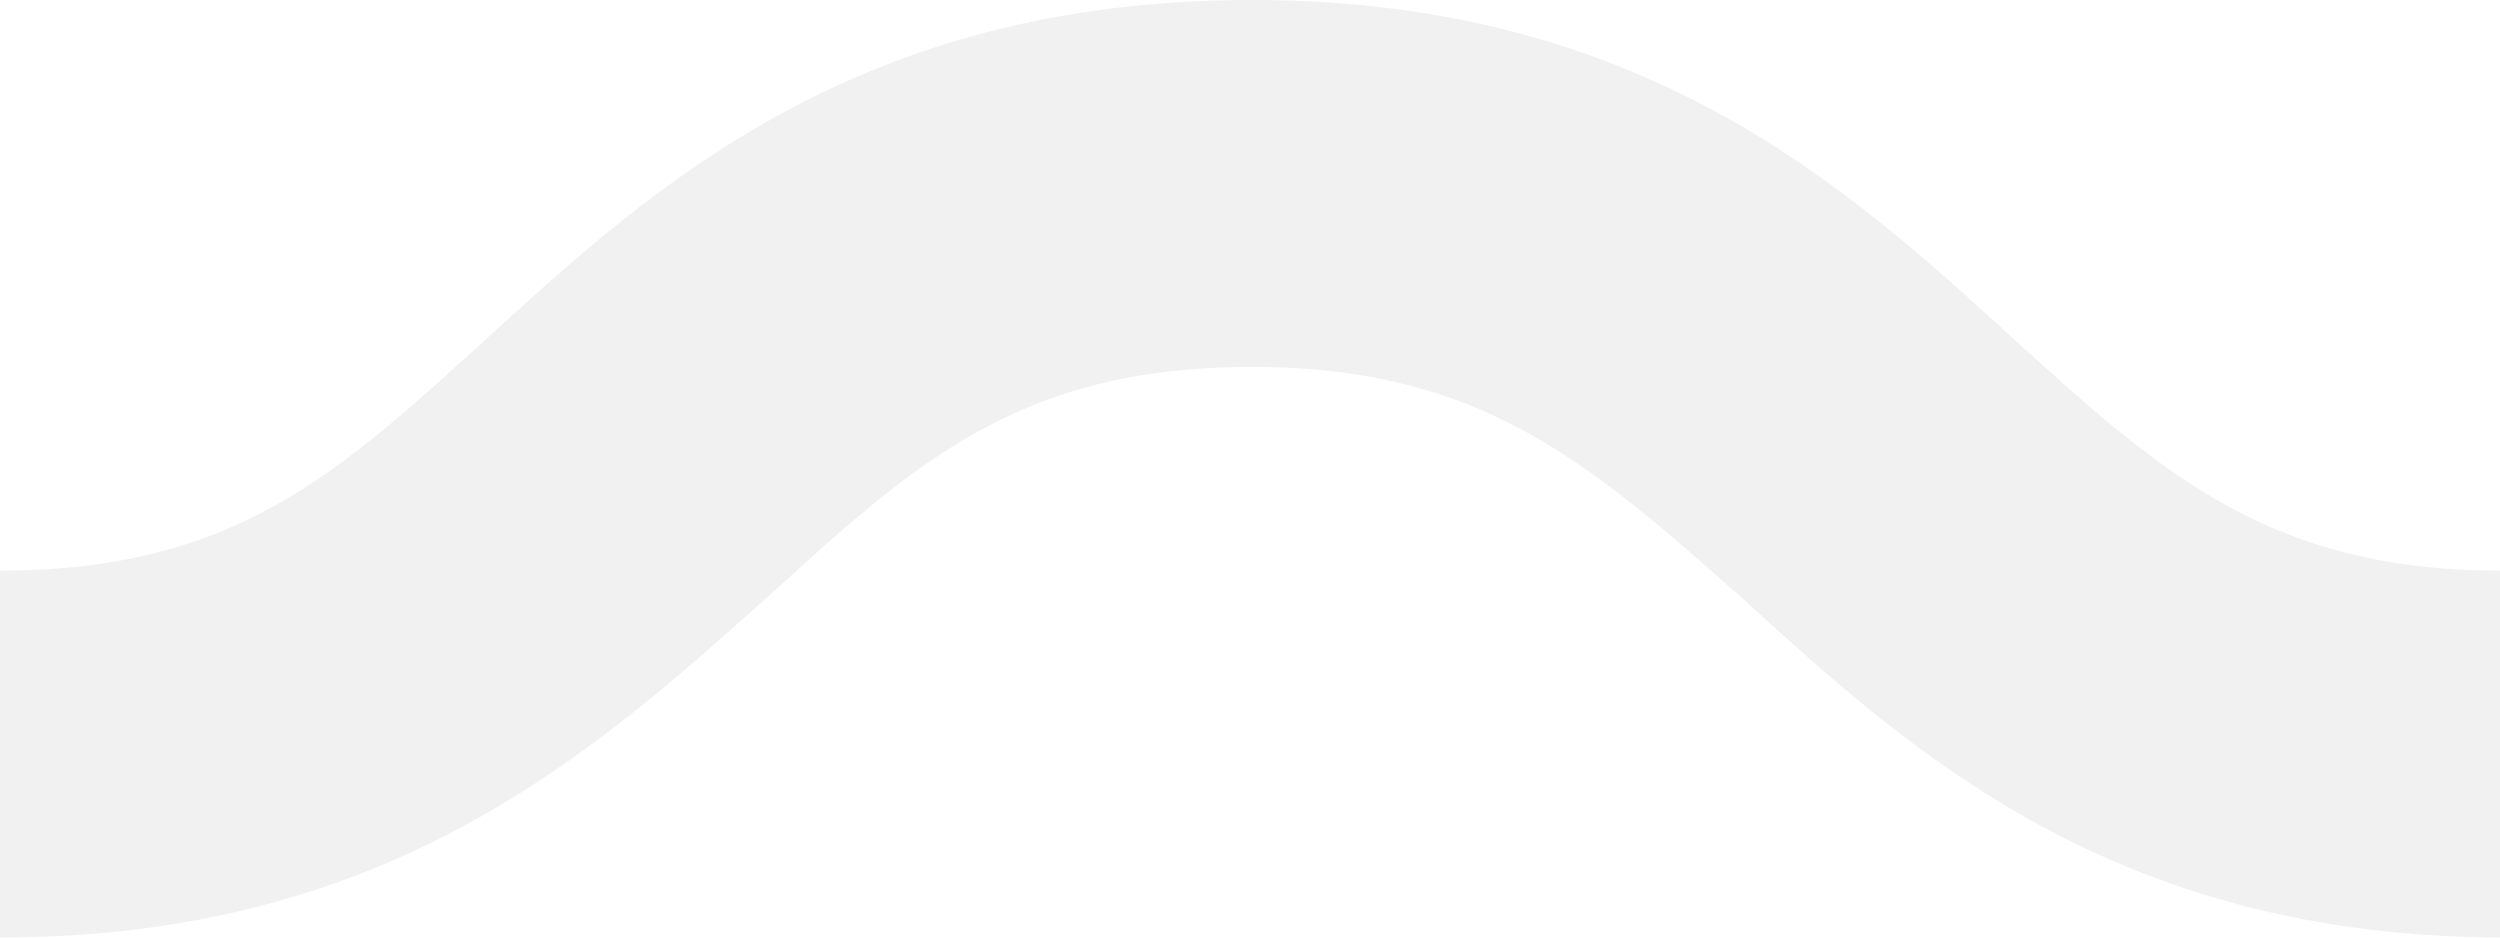
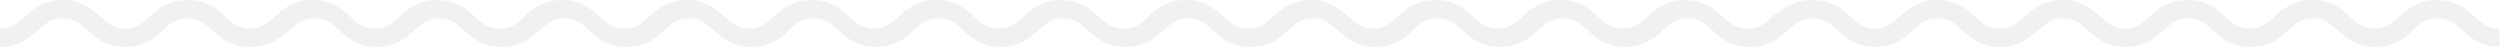
- <svg xmlns="http://www.w3.org/2000/svg" width="16" height="6" viewBox="0 0 16 6" fill="none">
-   <path d="M320 6C317.496 6 316.188 4.8 315.13 3.835C314.184 2.974 313.489 2.348 312.014 2.348C310.511 2.348 309.843 2.974 308.897 3.835C307.84 4.8 306.532 6 304.028 6C301.523 6 300.216 4.8 299.158 3.835C298.212 2.974 297.517 2.348 296.042 2.348C294.567 2.348 293.871 2.974 292.925 3.835C291.868 4.8 290.56 6 288.056 6C285.551 6 284.243 4.8 283.186 3.835C282.24 2.974 281.544 2.348 280.07 2.348C278.567 2.348 277.899 2.974 276.953 3.835C275.896 4.8 274.588 6 272.083 6C269.579 6 268.271 4.8 267.214 3.835C266.268 2.974 265.572 2.348 264.097 2.348C262.595 2.348 261.927 2.974 260.981 3.835C259.812 4.8 258.504 6 256 6C253.496 6 252.188 4.8 251.13 3.835C250.184 2.974 249.489 2.348 248.014 2.348C246.511 2.348 245.843 2.974 244.897 3.835C243.84 4.8 242.532 6 240.028 6C237.523 6 236.216 4.8 235.158 3.835C234.212 2.974 233.517 2.348 232.042 2.348C230.539 2.348 229.871 2.974 228.925 3.835C227.812 4.8 226.504 6 224 6C221.496 6 220.188 4.8 219.13 3.835C218.184 2.974 217.489 2.348 216.014 2.348C214.511 2.348 213.843 2.974 212.897 3.835C211.84 4.8 210.532 6 208.028 6C205.523 6 204.216 4.8 203.158 3.835C202.212 2.974 201.517 2.348 200.042 2.348C198.567 2.348 197.871 2.974 196.925 3.835C195.84 4.8 194.504 6 192 6C189.496 6 188.188 4.8 187.13 3.835C186.184 2.974 185.489 2.348 184.014 2.348C182.511 2.348 181.843 2.974 180.897 3.835C179.84 4.8 178.532 6 176.028 6C173.523 6 172.216 4.8 171.158 3.835C170.212 2.974 169.517 2.348 168.042 2.348C166.539 2.348 165.871 2.974 164.925 3.835C163.868 4.8 162.56 6 160.056 6C157.551 6 156.243 4.8 155.186 3.835C154.24 2.974 153.544 2.348 152.07 2.348C150.595 2.348 149.899 2.974 148.953 3.835C147.896 4.8 146.588 6 144.083 6C141.579 6 140.271 4.8 139.214 3.835C138.268 2.974 137.572 2.348 136.097 2.348C134.595 2.348 133.927 2.974 132.981 3.835C131.923 4.8 130.616 6 128.111 6C125.607 6 124.299 4.8 123.242 3.835C122.296 2.974 121.6 2.348 120.125 2.348C118.623 2.348 117.955 2.974 117.009 3.835C115.951 4.8 114.643 6 112.139 6C109.635 6 108.327 4.8 107.27 3.835C106.323 2.974 105.628 2.348 104.153 2.348C102.65 2.348 101.983 2.974 101.037 3.835C99.979 4.8 98.671 6 96.167 6C93.663 6 92.355 4.8 91.297 3.835C90.351 2.974 89.656 2.348 88.181 2.348C86.706 2.348 86.01 2.974 85.064 3.835C84.007 4.8 82.699 6 80.195 6C77.69 6 76.383 4.8 75.325 3.835C74.379 2.974 73.683 2.348 72.209 2.348C70.706 2.348 70.038 2.974 69.092 3.835C68.035 4.8 66.727 6 64.223 6C61.718 6 60.41 4.8 59.353 3.835C58.407 2.974 57.711 2.348 56.236 2.348C54.734 2.348 54.066 2.974 53.12 3.835C52.063 4.8 50.755 6 48.25 6C45.746 6 44.438 4.8 43.381 3.835C42.435 2.974 41.739 2.348 40.264 2.348C38.762 2.348 38.094 2.974 37.148 3.835C35.84 4.8 34.504 6 32 6C29.496 6 28.188 4.8 27.13 3.835C26.184 2.974 25.489 2.348 24.014 2.348C22.511 2.348 21.843 2.974 20.897 3.835C19.84 4.8 18.532 6 16.028 6C13.524 6 12.216 4.8 11.158 3.835C10.184 2.974 9.489 2.348 8.014 2.348C6.511 2.348 5.843 2.974 4.897 3.835C3.812 4.8 2.504 6 0 6V3.652C1.503 3.652 2.17 3.026 3.117 2.165C4.174 1.2 5.482 0 8.014 0C10.518 0 11.826 1.2 12.883 2.165C13.83 3.026 14.525 3.652 16 3.652C17.503 3.652 18.17 3.026 19.116 2.165C20.174 1.2 21.51 0 24.014 0C26.518 0 27.826 1.2 28.884 2.165C29.83 3.026 30.525 3.652 32 3.652C33.503 3.652 34.17 3.026 35.117 2.165C36.174 1.2 37.482 0 39.986 0C42.49 0 43.798 1.2 44.856 2.165C45.802 3.026 46.497 3.652 47.972 3.652C49.475 3.652 50.143 3.026 51.089 2.165C52.146 1.2 53.454 0 55.958 0C58.463 0 59.77 1.2 60.828 2.165C61.774 3.026 62.47 3.652 63.944 3.652C65.447 3.652 66.115 3.026 67.061 2.165C68.118 1.2 69.426 0 71.93 0C74.435 0 75.743 1.2 76.8 2.165C77.746 3.026 78.442 3.652 79.916 3.652C81.419 3.652 82.087 3.026 83.033 2.165C84.09 1.2 85.398 0 87.903 0C90.407 0 91.715 1.2 92.772 2.165C93.718 3.026 94.414 3.652 95.889 3.652C97.391 3.652 98.059 3.026 99.005 2.165C100.063 1.2 101.37 0 103.875 0C106.379 0 107.687 1.2 108.744 2.165C109.69 3.026 110.386 3.652 111.861 3.652C113.336 3.652 114.031 3.026 114.977 2.165C116.035 1.2 117.343 0 119.847 0C122.351 0 123.659 1.2 124.717 2.165C125.663 3.026 126.358 3.652 127.833 3.652C129.336 3.652 130.003 3.026 130.95 2.165C132.007 1.2 133.315 0 135.819 0C138.323 0 139.631 1.2 140.689 2.165C141.635 3.026 142.33 3.652 143.805 3.652C145.308 3.652 145.976 3.026 146.922 2.165C147.979 1.2 149.287 0 151.791 0C154.296 0 155.603 1.2 156.661 2.165C157.607 3.026 158.303 3.652 159.777 3.652C161.28 3.652 161.948 3.026 162.894 2.165C163.951 1.2 165.259 0 167.763 0C170.268 0 171.576 1.2 172.633 2.165C173.579 3.026 174.275 3.652 175.75 3.652C177.252 3.652 177.92 3.026 178.866 2.165C179.923 1.2 181.231 0 183.736 0C186.24 0 187.548 1.2 188.605 2.165C189.551 3.026 190.247 3.652 191.722 3.652C193.224 3.652 193.892 3.026 194.838 2.165C195.896 1.2 197.203 0 199.708 0C202.212 0 203.52 1.2 204.577 2.165C205.523 3.026 206.219 3.652 207.694 3.652C209.197 3.652 209.864 3.026 210.81 2.165C211.868 1.2 213.176 0 215.68 0C218.184 0 219.492 1.2 220.55 2.165C221.496 3.026 222.191 3.652 223.666 3.652C225.169 3.652 225.837 3.026 226.783 2.165C228.174 1.2 229.482 0 232.014 0C234.518 0 235.826 1.2 236.883 2.165C237.83 3.026 238.525 3.652 240 3.652C241.475 3.652 242.17 3.026 243.117 2.165C244.174 1.2 245.482 0 247.986 0C250.49 0 251.798 1.2 252.856 2.165C253.802 3.026 254.497 3.652 255.972 3.652C257.447 3.652 258.143 3.026 259.089 2.165C260.174 1.2 261.482 0 264.014 0C266.546 0 267.826 1.2 268.883 2.165C269.83 3.026 270.525 3.652 272 3.652C273.475 3.652 274.17 3.026 275.117 2.165C276.174 1.2 277.482 0 279.986 0C282.49 0 283.798 1.2 284.856 2.165C285.802 3.026 286.497 3.652 287.972 3.652C289.475 3.652 290.143 3.026 291.089 2.165C292.146 1.2 293.454 0 295.958 0C298.463 0 299.77 1.2 300.828 2.165C301.774 3.026 302.47 3.652 303.944 3.652C305.419 3.652 306.115 3.026 307.061 2.165C308.118 1.2 309.426 0 311.93 0C314.435 0 315.743 1.2 316.8 2.165C317.746 3.026 318.442 3.652 319.916 3.652V6H320Z" fill="#F1F1F1" />
+ <svg xmlns="http://www.w3.org/2000/svg" width="320" height="6" viewBox="0 0 320 6" fill="none">
+   <path d="M320 6C317.496 6 316.188 4.8 315.13 3.835C314.184 2.974 313.489 2.348 312.014 2.348C310.511 2.348 309.843 2.974 308.897 3.835C307.84 4.8 306.532 6 304.028 6C301.523 6 300.216 4.8 299.158 3.835C298.212 2.974 297.517 2.348 296.042 2.348C294.567 2.348 293.871 2.974 292.925 3.835C291.868 4.8 290.56 6 288.056 6C285.551 6 284.243 4.8 283.186 3.835C282.24 2.974 281.544 2.348 280.07 2.348C278.567 2.348 277.899 2.974 276.953 3.835C275.896 4.8 274.588 6 272.083 6C269.579 6 268.271 4.8 267.214 3.835C266.268 2.974 265.572 2.348 264.097 2.348C262.595 2.348 261.927 2.974 260.981 3.835C259.812 4.8 258.504 6 256 6C253.496 6 252.188 4.8 251.13 3.835C250.184 2.974 249.489 2.348 248.014 2.348C246.511 2.348 245.843 2.974 244.897 3.835C243.84 4.8 242.532 6 240.028 6C237.523 6 236.216 4.8 235.158 3.835C234.212 2.974 233.517 2.348 232.042 2.348C230.539 2.348 229.871 2.974 228.925 3.835C227.812 4.8 226.504 6 224 6C221.496 6 220.188 4.8 219.13 3.835C218.184 2.974 217.489 2.348 216.014 2.348C214.511 2.348 213.843 2.974 212.897 3.835C211.84 4.8 210.532 6 208.028 6C205.523 6 204.216 4.8 203.158 3.835C202.212 2.974 201.517 2.348 200.042 2.348C198.567 2.348 197.871 2.974 196.925 3.835C195.84 4.8 194.504 6 192 6C189.496 6 188.188 4.8 187.13 3.835C186.184 2.974 185.489 2.348 184.014 2.348C182.511 2.348 181.843 2.974 180.897 3.835C179.84 4.8 178.532 6 176.028 6C173.523 6 172.216 4.8 171.158 3.835C170.212 2.974 169.517 2.348 168.042 2.348C166.539 2.348 165.871 2.974 164.925 3.835C163.868 4.8 162.56 6 160.056 6C157.551 6 156.243 4.8 155.186 3.835C154.24 2.974 153.544 2.348 152.07 2.348C150.595 2.348 149.899 2.974 148.953 3.835C147.896 4.8 146.588 6 144.083 6C141.579 6 140.271 4.8 139.214 3.835C138.268 2.974 137.572 2.348 136.097 2.348C134.595 2.348 133.927 2.974 132.981 3.835C131.923 4.8 130.616 6 128.111 6C125.607 6 124.299 4.8 123.242 3.835C122.296 2.974 121.6 2.348 120.125 2.348C118.623 2.348 117.955 2.974 117.009 3.835C115.951 4.8 114.643 6 112.139 6C109.635 6 108.327 4.8 107.27 3.835C106.323 2.974 105.628 2.348 104.153 2.348C102.65 2.348 101.983 2.974 101.037 3.835C99.979 4.8 98.671 6 96.167 6C93.663 6 92.355 4.8 91.297 3.835C90.351 2.974 89.656 2.348 88.181 2.348C86.706 2.348 86.01 2.974 85.064 3.835C84.007 4.8 82.699 6 80.195 6C77.69 6 76.383 4.8 75.325 3.835C74.379 2.974 73.683 2.348 72.209 2.348C70.706 2.348 70.038 2.974 69.092 3.835C68.035 4.8 66.727 6 64.223 6C61.718 6 60.41 4.8 59.353 3.835C58.407 2.974 57.711 2.348 56.236 2.348C54.734 2.348 54.066 2.974 53.12 3.835C52.063 4.8 50.755 6 48.25 6C45.746 6 44.438 4.8 43.381 3.835C42.435 2.974 41.739 2.348 40.264 2.348C38.762 2.348 38.094 2.974 37.148 3.835C35.84 4.8 34.504 6 32 6C29.496 6 28.188 4.8 27.13 3.835C26.184 2.974 25.489 2.348 24.014 2.348C22.511 2.348 21.843 2.974 20.897 3.835C19.84 4.8 18.532 6 16.028 6C13.524 6 12.216 4.8 11.158 3.835C10.184 2.974 9.489 2.348 8.014 2.348C6.511 2.348 5.843 2.974 4.897 3.835C3.812 4.8 2.504 6 0 6V3.652C1.503 3.652 2.17 3.026 3.117 2.165C4.174 1.2 5.482 0 8.014 0C10.518 0 11.826 1.2 12.883 2.165C13.83 3.026 14.525 3.652 16 3.652C17.503 3.652 18.17 3.026 19.116 2.165C20.174 1.2 21.51 0 24.014 0C26.518 0 27.826 1.2 28.884 2.165C29.83 3.026 30.525 3.652 32 3.652C33.503 3.652 34.17 3.026 35.117 2.165C36.174 1.2 37.482 0 39.986 0C42.49 0 43.798 1.2 44.856 2.165C45.802 3.026 46.497 3.652 47.972 3.652C49.475 3.652 50.143 3.026 51.089 2.165C52.146 1.2 53.454 0 55.958 0C58.463 0 59.77 1.2 60.828 2.165C61.774 3.026 62.47 3.652 63.944 3.652C65.447 3.652 66.115 3.026 67.061 2.165C68.118 1.2 69.426 0 71.93 0C74.435 0 75.743 1.2 76.8 2.165C77.746 3.026 78.442 3.652 79.916 3.652C81.419 3.652 82.087 3.026 83.033 2.165C84.09 1.2 85.398 0 87.903 0C90.407 0 91.715 1.2 92.772 2.165C93.718 3.026 94.414 3.652 95.889 3.652C97.391 3.652 98.059 3.026 99.005 2.165C100.063 1.2 101.37 0 103.875 0C106.379 0 107.687 1.2 108.744 2.165C109.69 3.026 110.386 3.652 111.861 3.652C113.336 3.652 114.031 3.026 114.977 2.165C116.035 1.2 117.343 0 119.847 0C122.351 0 123.659 1.2 124.717 2.165C125.663 3.026 126.358 3.652 127.833 3.652C129.336 3.652 130.003 3.026 130.95 2.165C132.007 1.2 133.315 0 135.819 0C138.323 0 139.631 1.2 140.689 2.165C141.635 3.026 142.33 3.652 143.805 3.652C145.308 3.652 145.976 3.026 146.922 2.165C147.979 1.2 149.287 0 151.791 0C154.296 0 155.603 1.2 156.661 2.165C157.607 3.026 158.303 3.652 159.777 3.652C161.28 3.652 161.948 3.026 162.894 2.165C163.951 1.2 165.259 0 167.763 0C170.268 0 171.576 1.2 172.633 2.165C173.579 3.026 174.275 3.652 175.75 3.652C177.252 3.652 177.92 3.026 178.866 2.165C179.923 1.2 181.231 0 183.736 0C186.24 0 187.548 1.2 188.605 2.165C189.551 3.026 190.247 3.652 191.722 3.652C193.224 3.652 193.892 3.026 194.838 2.165C195.896 1.2 197.203 0 199.708 0C202.212 0 203.52 1.2 204.577 2.165C205.523 3.026 206.219 3.652 207.694 3.652C209.197 3.652 209.864 3.026 210.81 2.165C211.868 1.2 213.176 0 215.68 0C218.184 0 219.492 1.2 220.55 2.165C221.496 3.026 222.191 3.652 223.666 3.652C225.169 3.652 225.837 3.026 226.783 2.165C228.174 1.2 229.482 0 232.014 0C234.518 0 235.826 1.2 236.883 2.165C237.83 3.026 238.525 3.652 240 3.652C241.475 3.652 242.17 3.026 243.117 2.165C244.174 1.2 245.482 0 247.986 0C250.49 0 251.798 1.2 252.856 2.165C253.802 3.026 254.497 3.652 255.972 3.652C257.447 3.652 258.143 3.026 259.089 2.165C260.174 1.2 261.482 0 264.014 0C266.546 0 267.826 1.2 268.883 2.165C269.83 3.026 270.525 3.652 272 3.652C273.475 3.652 274.17 3.026 275.117 2.165C276.174 1.2 277.482 0 279.986 0C282.49 0 283.798 1.2 284.856 2.165C285.802 3.026 286.497 3.652 287.972 3.652C289.475 3.652 290.143 3.026 291.089 2.165C292.146 1.2 293.454 0 295.958 0C298.463 0 299.77 1.2 300.828 2.165C301.774 3.026 302.47 3.652 303.944 3.652C305.419 3.652 306.115 3.026 307.061 2.165C308.118 1.2 309.426 0 311.93 0C314.435 0 315.743 1.2 316.8 2.165C317.746 3.026 318.442 3.652 319.917 3.652V6H320Z" fill="#F1F1F1" />
</svg>
